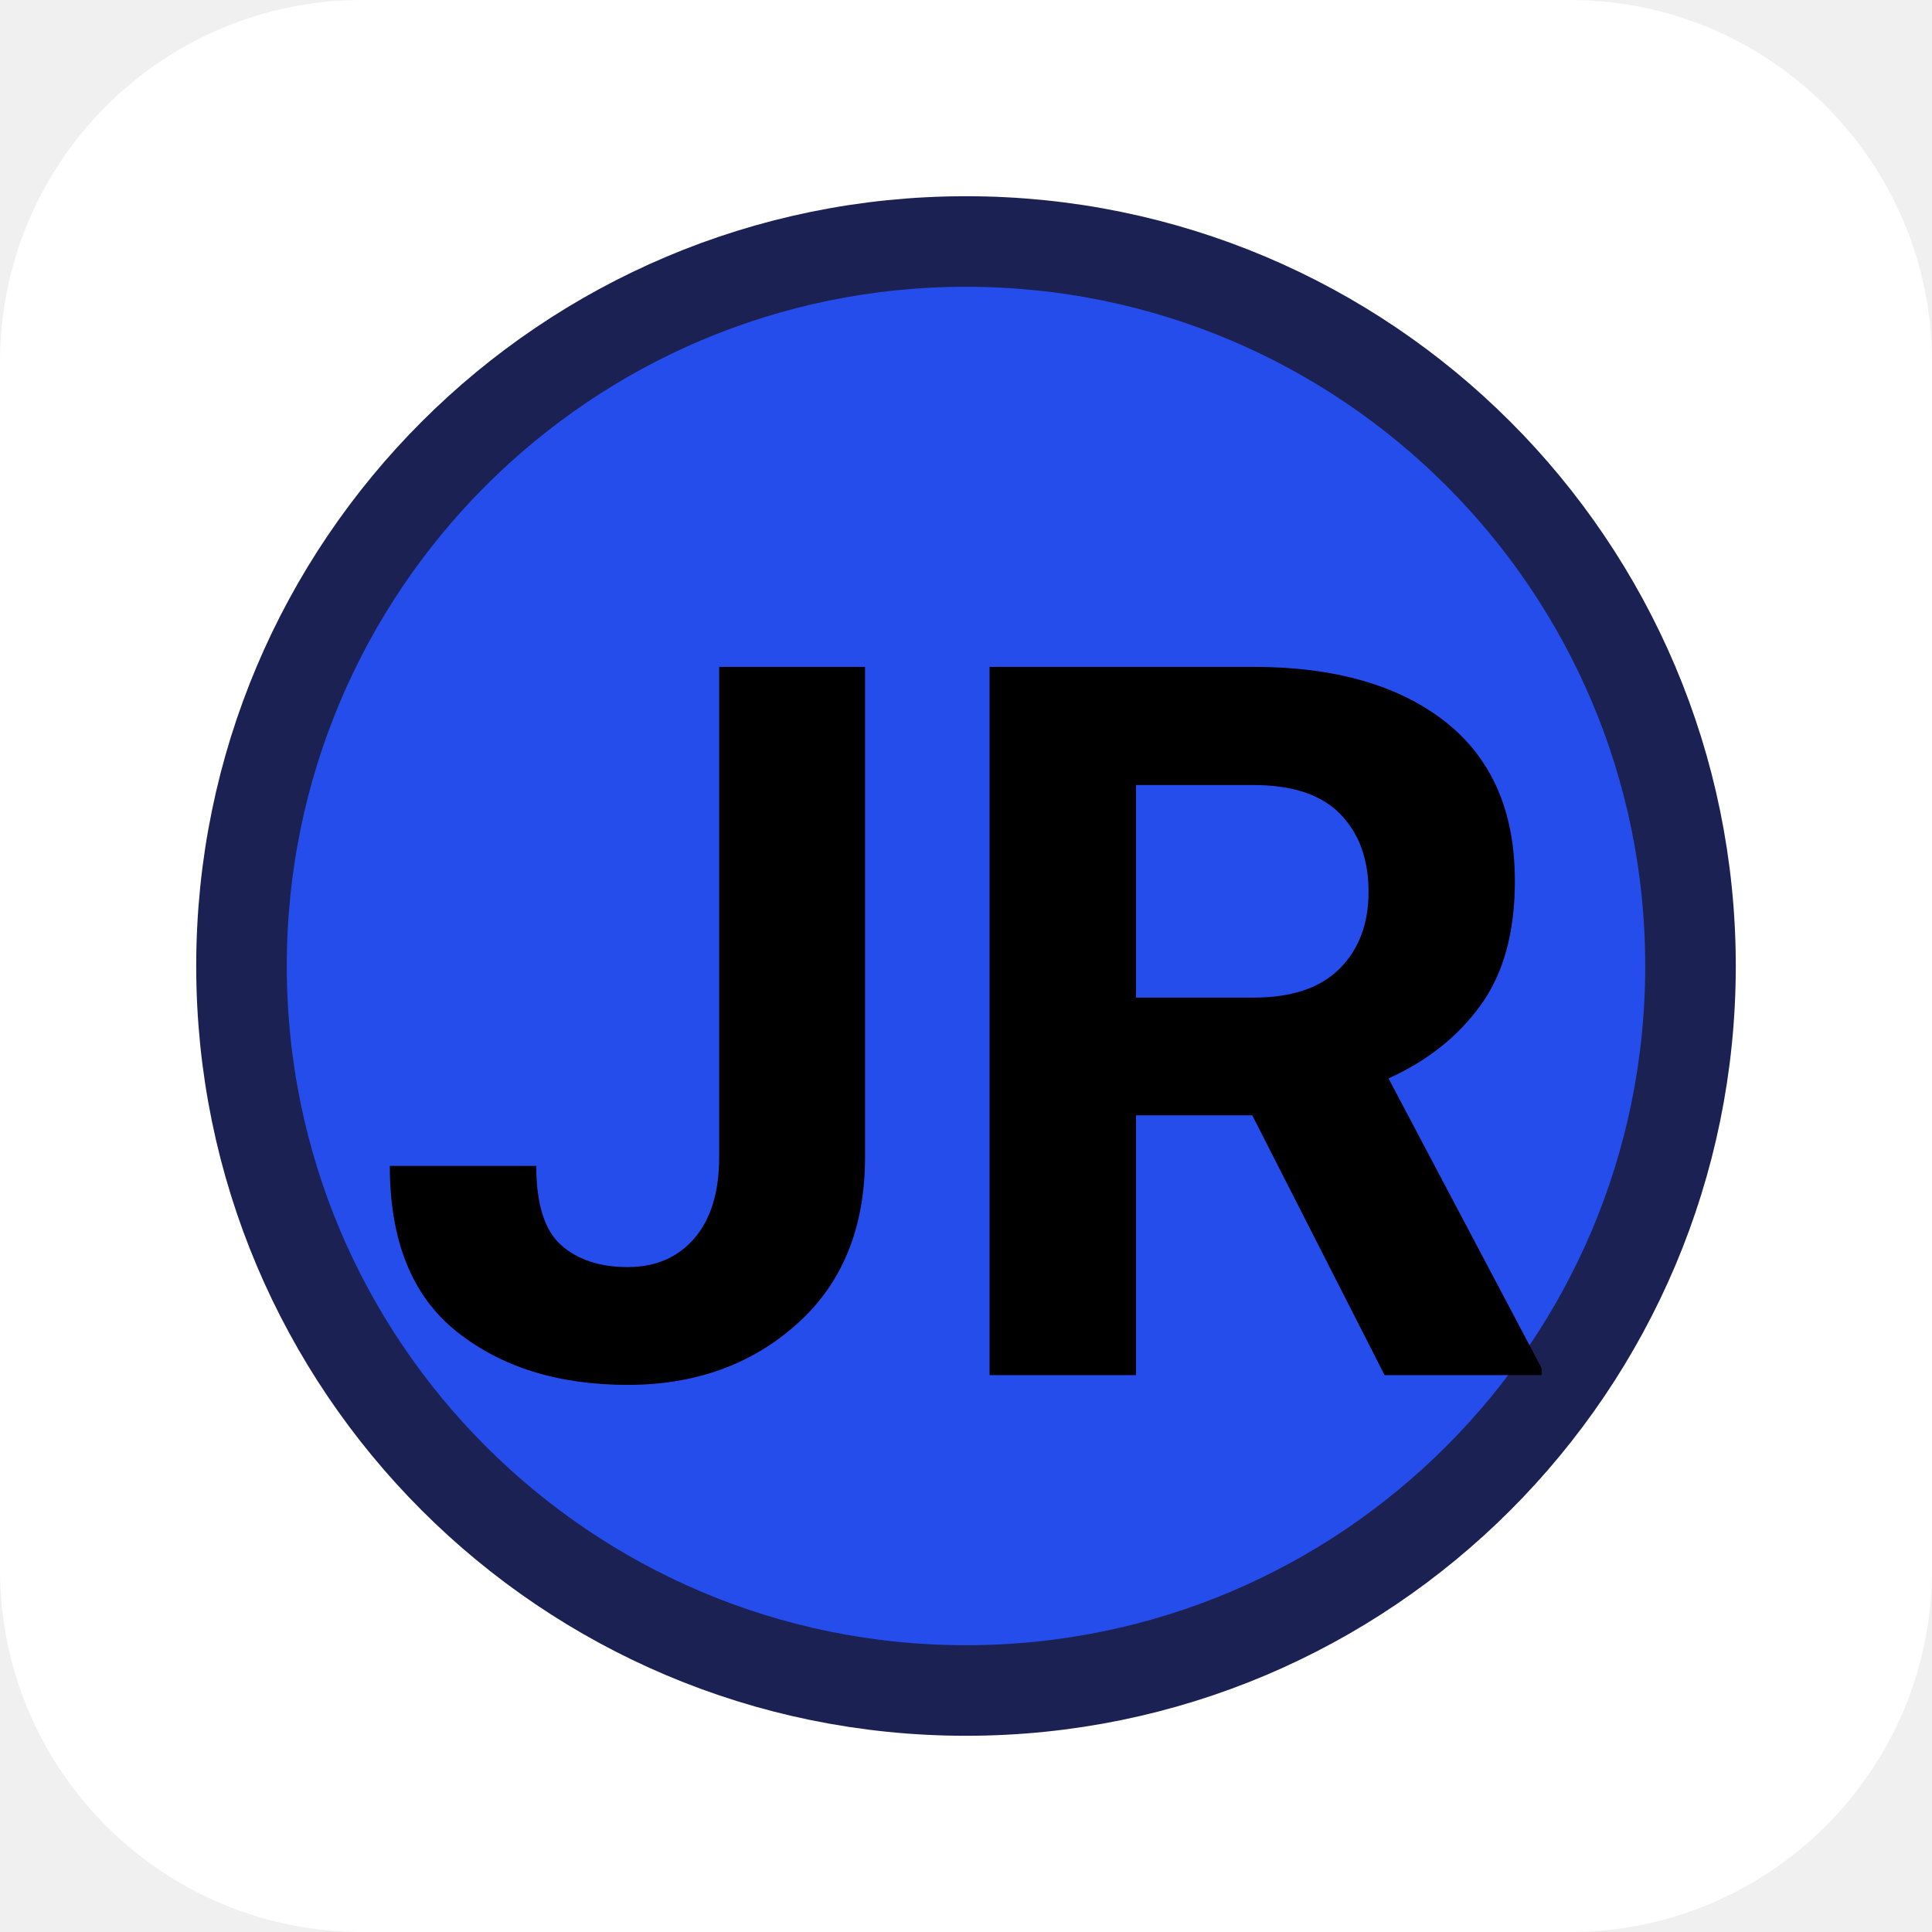
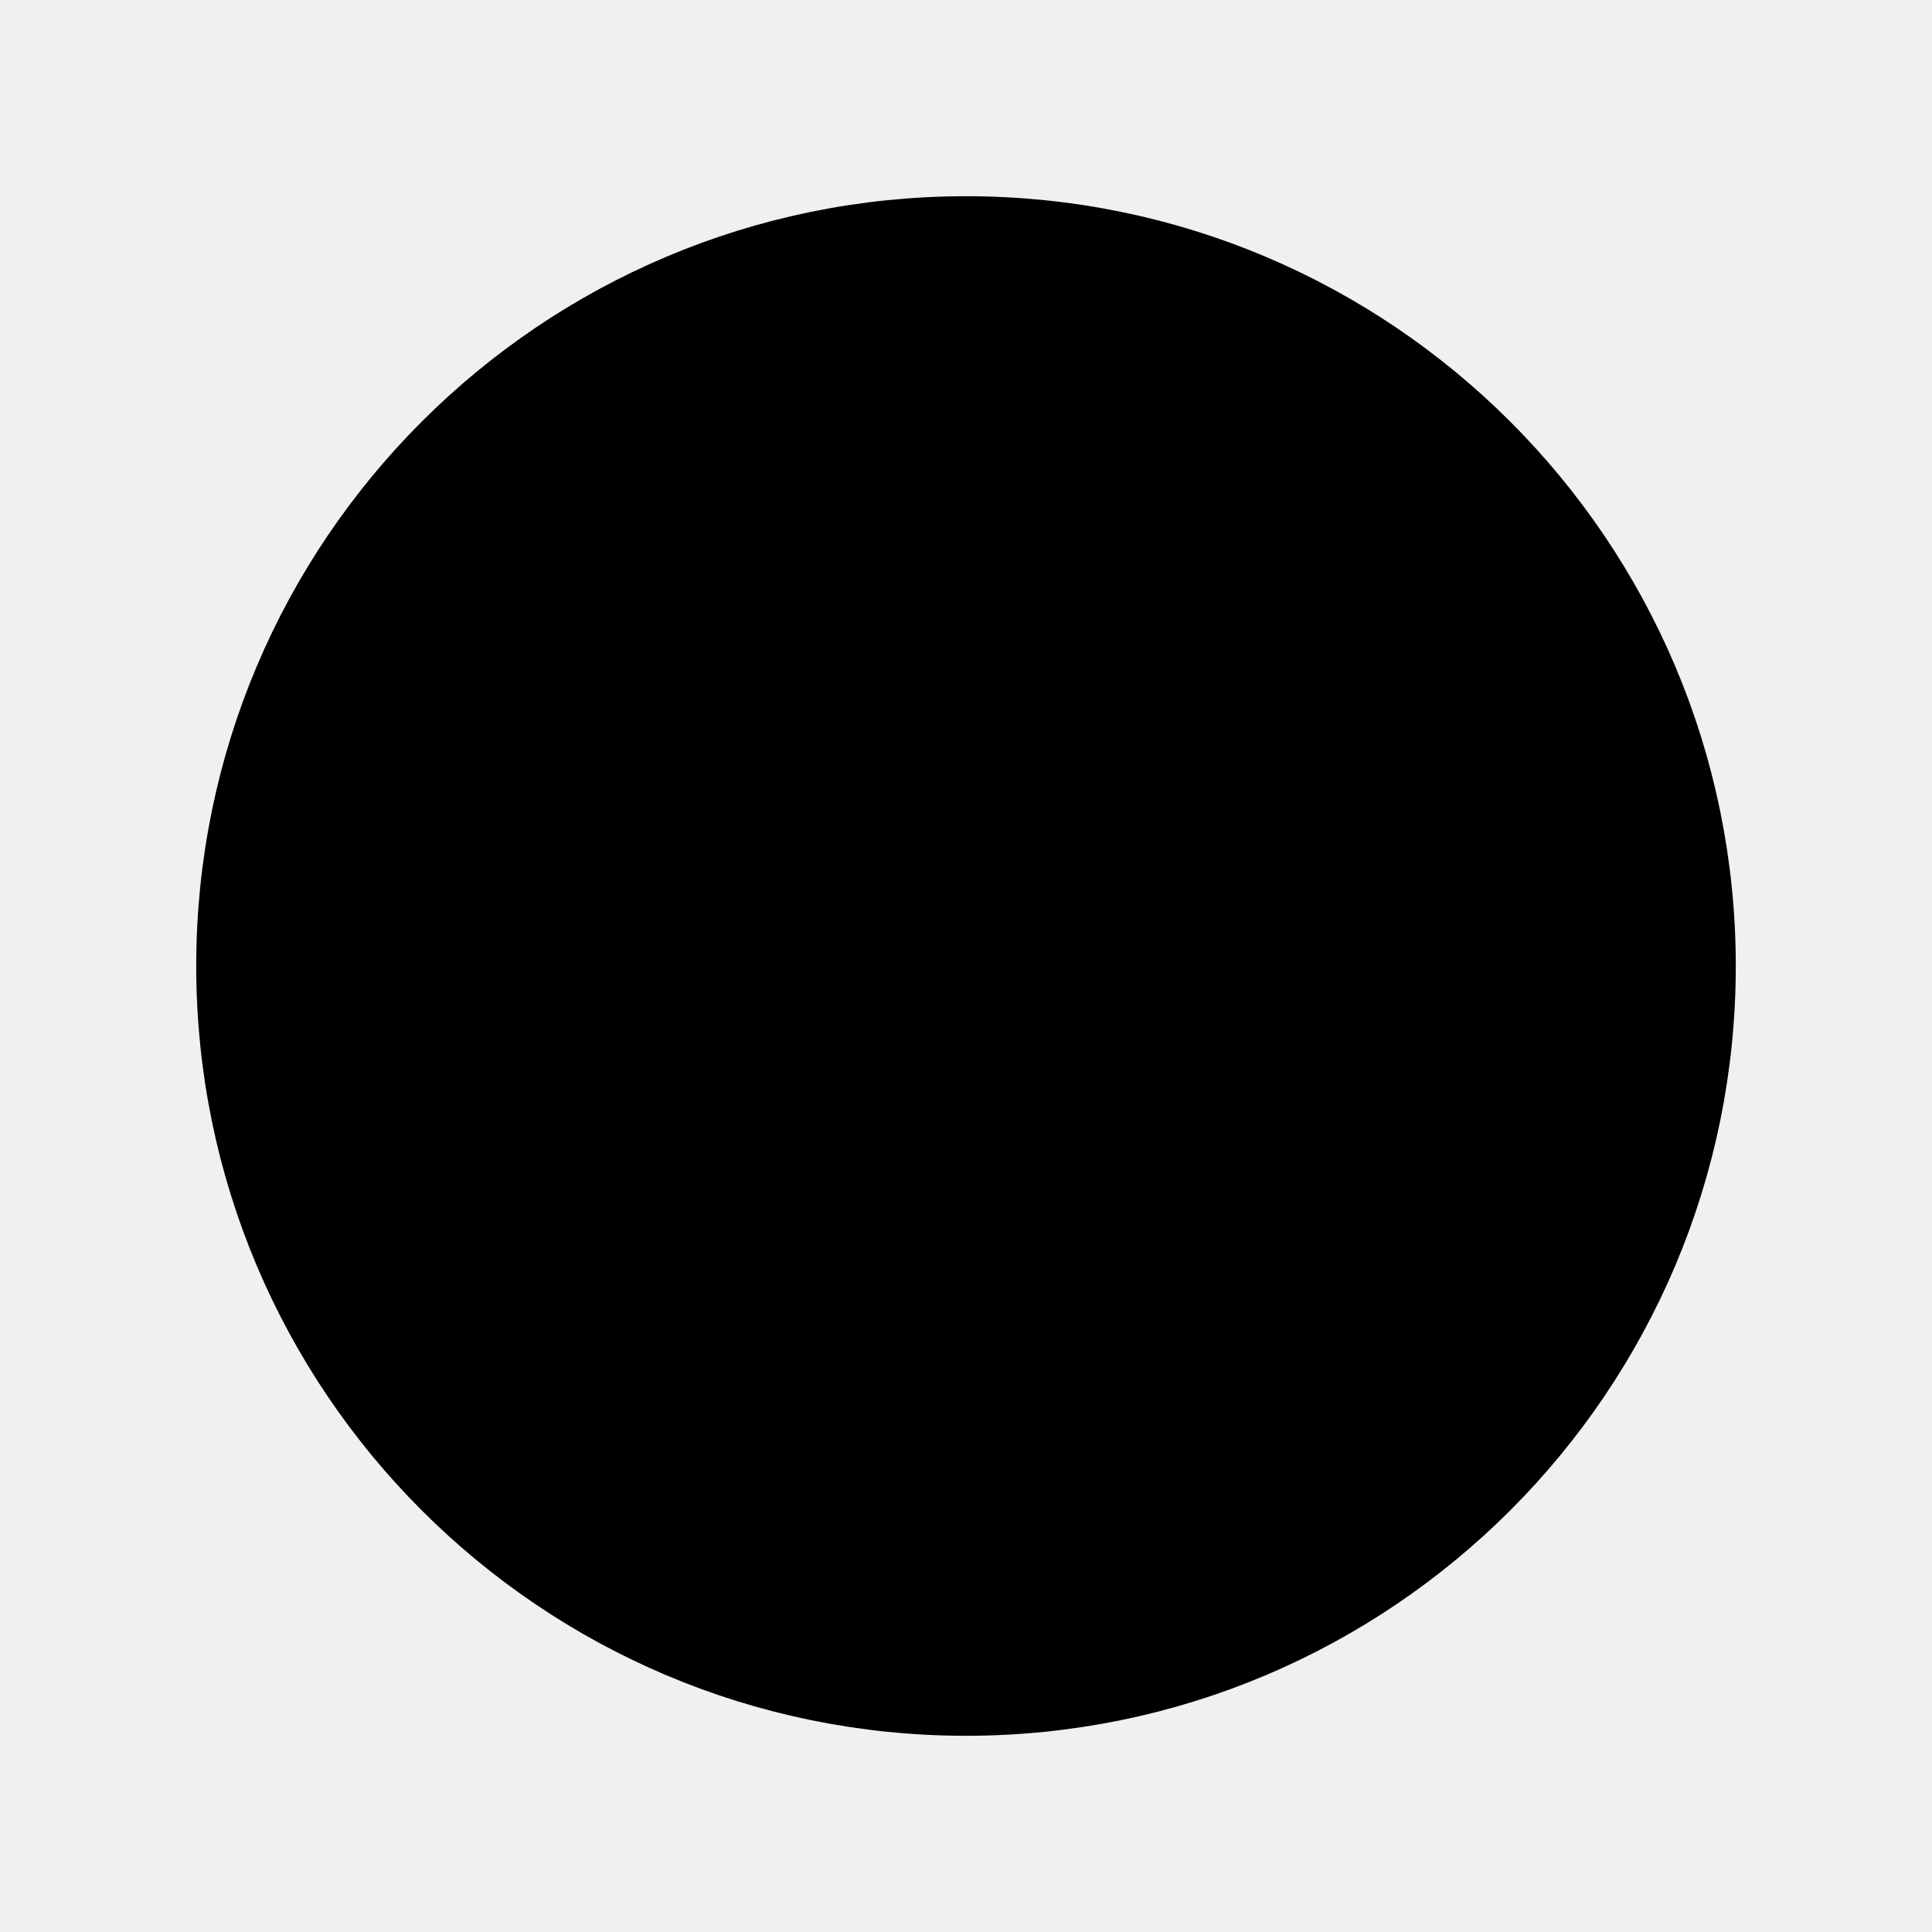
<svg xmlns="http://www.w3.org/2000/svg" width="256" height="256" viewBox="0 0 256 256">
  <defs>
    <style>
-       .bg { fill: #ffffff; }
-       .ring { fill: #254decff   ; stroke: #1c2153ff; stroke-width: 12; }
+       .ring { fill: #000000ff   ; stroke: #000000ff; stroke-width: 12; }
      .txt { fill: #000000; font: 700 132px 'PT Sans', system-ui, -apple-system, Segoe UI, Roboto, Arial; }
    </style>
  </defs>
-   <rect class="bg" x="0" y="0" width="256" height="256" rx="48" ry="48" />
  <circle class="ring" cx="128" cy="128" r="96" />
  <text class="txt" x="50%" y="57%" text-anchor="middle" dominant-baseline="middle">JR</text>
</svg>
